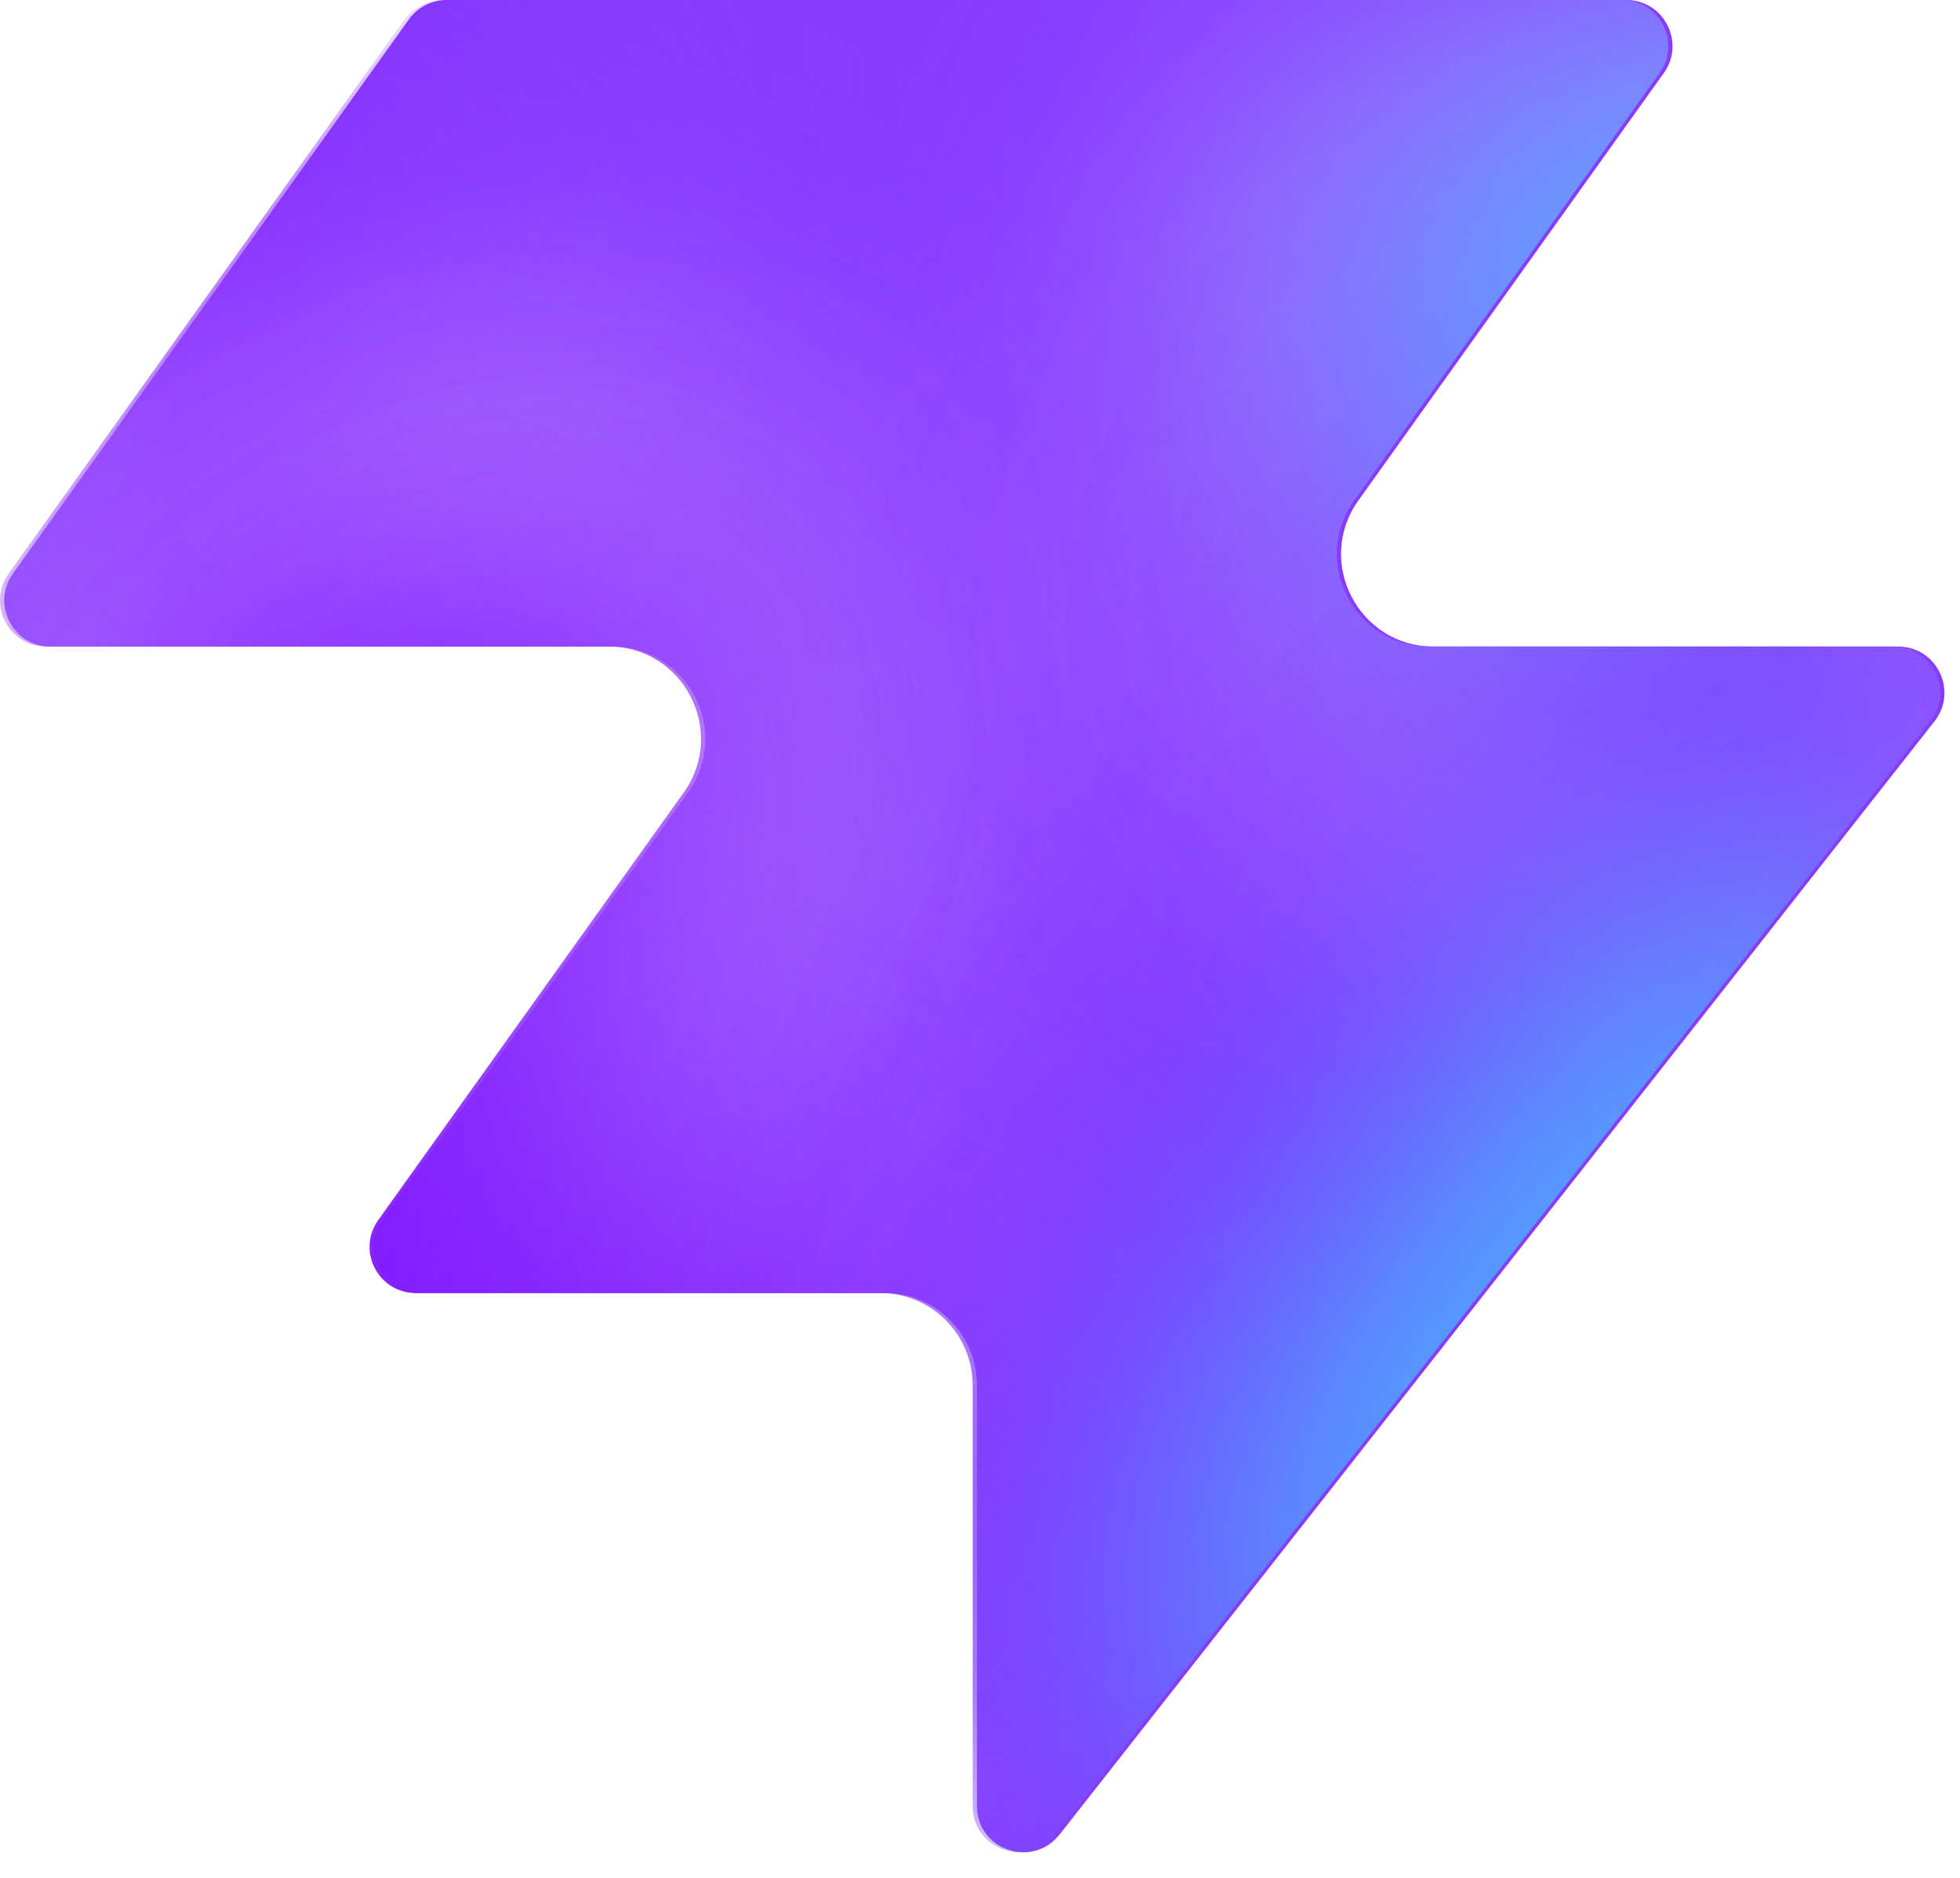
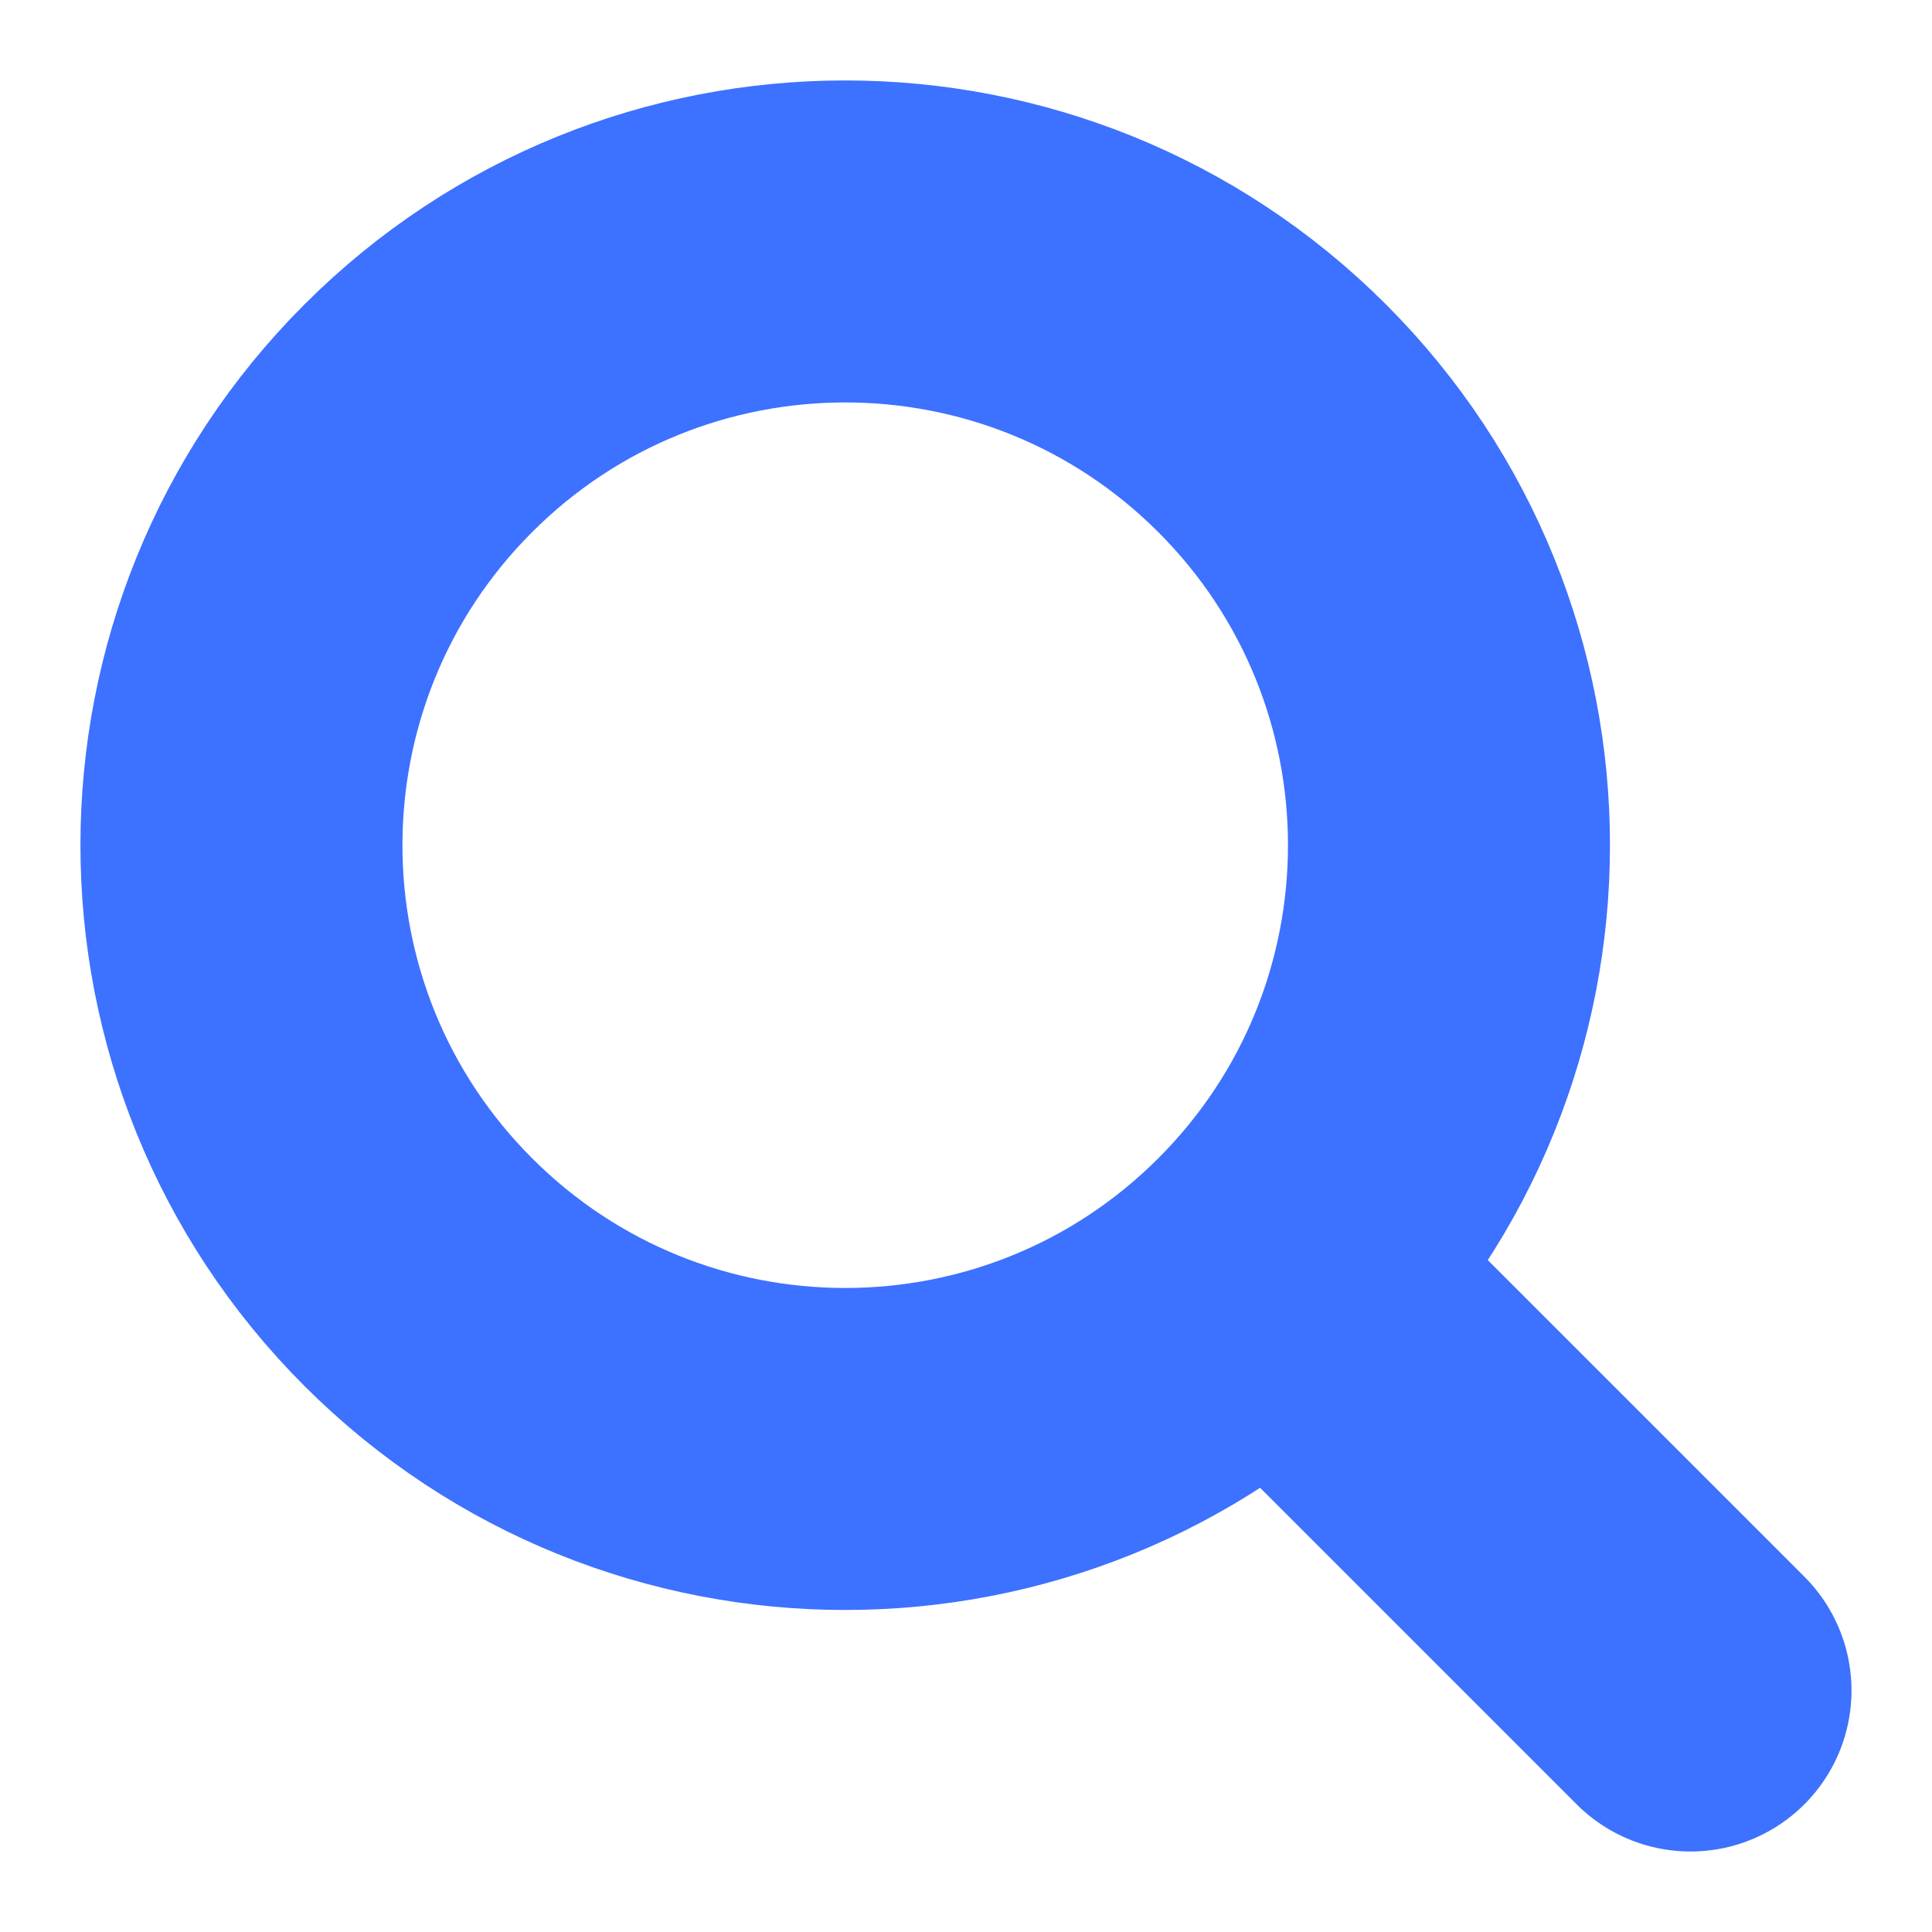
- <svg xmlns="http://www.w3.org/2000/svg" width="48" height="46" fill="none" viewBox="0 0 48 46">
-   <path fill="#863bff" d="M25.946 44.938c-.664.845-2.021.375-2.021-.698V33.937a2.26 2.26 0 0 0-2.262-2.262H10.287c-.92 0-1.456-1.04-.92-1.788l7.48-10.471c1.07-1.497 0-3.578-1.842-3.578H1.237c-.92 0-1.456-1.04-.92-1.788L10.013.474c.214-.297.556-.474.92-.474h28.894c.92 0 1.456 1.04.92 1.788l-7.48 10.471c-1.07 1.498 0 3.579 1.842 3.579h11.377c.943 0 1.473 1.088.89 1.83L25.947 44.94z" style="fill:#863bff;fill:color(display-p3 .525 .23 1);fill-opacity:1" />
-   <mask id="a" width="48" height="46" x="0" y="0" maskUnits="userSpaceOnUse" style="mask-type:alpha">
-     <path fill="#000" d="M25.842 44.938c-.664.844-2.021.375-2.021-.698V33.937a2.26 2.26 0 0 0-2.262-2.262H10.183c-.92 0-1.456-1.04-.92-1.788l7.48-10.471c1.07-1.498 0-3.579-1.842-3.579H1.133c-.92 0-1.456-1.04-.92-1.787L9.91.473c.214-.297.556-.474.92-.474h28.894c.92 0 1.456 1.04.92 1.788l-7.48 10.471c-1.07 1.498 0 3.578 1.842 3.578h11.377c.943 0 1.473 1.088.89 1.832L25.843 44.94z" style="fill:#000;fill-opacity:1" />
-   </mask>
-   <g mask="url(#a)">
-     <g filter="url(#b)">
-       <ellipse cx="5.508" cy="14.704" fill="#ede6ff" rx="5.508" ry="14.704" style="fill:#ede6ff;fill:color(display-p3 .927 .903 1);fill-opacity:1" transform="matrix(.00324 1 1 -.00324 -4.47 31.516)" />
-     </g>
-     <g filter="url(#c)">
-       <ellipse cx="10.399" cy="29.851" fill="#ede6ff" rx="10.399" ry="29.851" style="fill:#ede6ff;fill:color(display-p3 .927 .903 1);fill-opacity:1" transform="matrix(.00324 1 1 -.00324 -39.328 7.883)" />
-     </g>
-     <g filter="url(#d)">
-       <ellipse cx="5.508" cy="30.487" fill="#7e14ff" rx="5.508" ry="30.487" style="fill:#7e14ff;fill:color(display-p3 .492 .077 1);fill-opacity:1" transform="rotate(89.814 -25.913 -14.639)scale(1 -1)" />
-     </g>
-     <g filter="url(#e)">
-       <ellipse cx="5.508" cy="30.599" fill="#7e14ff" rx="5.508" ry="30.599" style="fill:#7e14ff;fill:color(display-p3 .492 .077 1);fill-opacity:1" transform="rotate(89.814 -32.644 -3.334)scale(1 -1)" />
-     </g>
-     <g filter="url(#f)">
-       <ellipse cx="5.508" cy="30.599" fill="#7e14ff" rx="5.508" ry="30.599" style="fill:#7e14ff;fill:color(display-p3 .492 .077 1);fill-opacity:1" transform="matrix(.00324 1 1 -.00324 -34.34 30.47)" />
-     </g>
-     <g filter="url(#g)">
-       <ellipse cx="14.072" cy="22.078" fill="#ede6ff" rx="14.072" ry="22.078" style="fill:#ede6ff;fill:color(display-p3 .927 .903 1);fill-opacity:1" transform="rotate(93.35 24.506 48.493)scale(-1 1)" />
-     </g>
-     <g filter="url(#h)">
-       <ellipse cx="3.47" cy="21.501" fill="#7e14ff" rx="3.47" ry="21.501" style="fill:#7e14ff;fill:color(display-p3 .492 .077 1);fill-opacity:1" transform="rotate(89.009 28.708 47.59)scale(-1 1)" />
-     </g>
-     <g filter="url(#i)">
-       <ellipse cx="3.47" cy="21.501" fill="#7e14ff" rx="3.47" ry="21.501" style="fill:#7e14ff;fill:color(display-p3 .492 .077 1);fill-opacity:1" transform="rotate(89.009 28.708 47.59)scale(-1 1)" />
-     </g>
-     <g filter="url(#j)">
-       <ellipse cx=".387" cy="8.972" fill="#7e14ff" rx="4.407" ry="29.108" style="fill:#7e14ff;fill:color(display-p3 .492 .077 1);fill-opacity:1" transform="rotate(39.51 .387 8.972)" />
-     </g>
-     <g filter="url(#k)">
-       <ellipse cx="47.523" cy="-6.092" fill="#7e14ff" rx="4.407" ry="29.108" style="fill:#7e14ff;fill:color(display-p3 .492 .077 1);fill-opacity:1" transform="rotate(37.892 47.523 -6.092)" />
-     </g>
-     <g filter="url(#l)">
-       <ellipse cx="41.412" cy="6.333" fill="#47bfff" rx="5.971" ry="9.665" style="fill:#47bfff;fill:color(display-p3 .28 .748 1);fill-opacity:1" transform="rotate(37.892 41.412 6.333)" />
-     </g>
-     <g filter="url(#m)">
-       <ellipse cx="-1.879" cy="38.332" fill="#7e14ff" rx="4.407" ry="29.108" style="fill:#7e14ff;fill:color(display-p3 .492 .077 1);fill-opacity:1" transform="rotate(37.892 -1.88 38.332)" />
-     </g>
-     <g filter="url(#n)">
-       <ellipse cx="-1.879" cy="38.332" fill="#7e14ff" rx="4.407" ry="29.108" style="fill:#7e14ff;fill:color(display-p3 .492 .077 1);fill-opacity:1" transform="rotate(37.892 -1.88 38.332)" />
-     </g>
-     <g filter="url(#o)">
-       <ellipse cx="35.651" cy="29.907" fill="#7e14ff" rx="4.407" ry="29.108" style="fill:#7e14ff;fill:color(display-p3 .492 .077 1);fill-opacity:1" transform="rotate(37.892 35.651 29.907)" />
-     </g>
-     <g filter="url(#p)">
-       <ellipse cx="38.418" cy="32.4" fill="#47bfff" rx="5.971" ry="15.297" style="fill:#47bfff;fill:color(display-p3 .28 .748 1);fill-opacity:1" transform="rotate(37.892 38.418 32.4)" />
-     </g>
-   </g>
-   <defs>
-     <filter id="b" width="60.045" height="41.654" x="-19.77" y="16.149" color-interpolation-filters="sRGB" filterUnits="userSpaceOnUse">
-       <feFlood flood-opacity="0" result="BackgroundImageFix" />
-       <feBlend in="SourceGraphic" in2="BackgroundImageFix" result="shape" />
-       <feGaussianBlur result="effect1_foregroundBlur_2002_17158" stdDeviation="7.659" />
-     </filter>
-     <filter id="c" width="90.34" height="51.437" x="-54.613" y="-7.533" color-interpolation-filters="sRGB" filterUnits="userSpaceOnUse">
-       <feFlood flood-opacity="0" result="BackgroundImageFix" />
-       <feBlend in="SourceGraphic" in2="BackgroundImageFix" result="shape" />
-       <feGaussianBlur result="effect1_foregroundBlur_2002_17158" stdDeviation="7.659" />
-     </filter>
-     <filter id="d" width="79.355" height="29.4" x="-49.64" y="2.03" color-interpolation-filters="sRGB" filterUnits="userSpaceOnUse">
-       <feFlood flood-opacity="0" result="BackgroundImageFix" />
-       <feBlend in="SourceGraphic" in2="BackgroundImageFix" result="shape" />
-       <feGaussianBlur result="effect1_foregroundBlur_2002_17158" stdDeviation="4.596" />
-     </filter>
-     <filter id="e" width="79.579" height="29.4" x="-45.045" y="20.029" color-interpolation-filters="sRGB" filterUnits="userSpaceOnUse">
-       <feFlood flood-opacity="0" result="BackgroundImageFix" />
-       <feBlend in="SourceGraphic" in2="BackgroundImageFix" result="shape" />
-       <feGaussianBlur result="effect1_foregroundBlur_2002_17158" stdDeviation="4.596" />
-     </filter>
-     <filter id="f" width="79.579" height="29.4" x="-43.513" y="21.178" color-interpolation-filters="sRGB" filterUnits="userSpaceOnUse">
-       <feFlood flood-opacity="0" result="BackgroundImageFix" />
-       <feBlend in="SourceGraphic" in2="BackgroundImageFix" result="shape" />
-       <feGaussianBlur result="effect1_foregroundBlur_2002_17158" stdDeviation="4.596" />
-     </filter>
-     <filter id="g" width="74.749" height="58.852" x="15.756" y="-17.901" color-interpolation-filters="sRGB" filterUnits="userSpaceOnUse">
-       <feFlood flood-opacity="0" result="BackgroundImageFix" />
-       <feBlend in="SourceGraphic" in2="BackgroundImageFix" result="shape" />
-       <feGaussianBlur result="effect1_foregroundBlur_2002_17158" stdDeviation="7.659" />
-     </filter>
-     <filter id="h" width="61.377" height="25.362" x="23.548" y="2.284" color-interpolation-filters="sRGB" filterUnits="userSpaceOnUse">
-       <feFlood flood-opacity="0" result="BackgroundImageFix" />
-       <feBlend in="SourceGraphic" in2="BackgroundImageFix" result="shape" />
-       <feGaussianBlur result="effect1_foregroundBlur_2002_17158" stdDeviation="4.596" />
-     </filter>
-     <filter id="i" width="61.377" height="25.362" x="23.548" y="2.284" color-interpolation-filters="sRGB" filterUnits="userSpaceOnUse">
-       <feFlood flood-opacity="0" result="BackgroundImageFix" />
-       <feBlend in="SourceGraphic" in2="BackgroundImageFix" result="shape" />
-       <feGaussianBlur result="effect1_foregroundBlur_2002_17158" stdDeviation="4.596" />
-     </filter>
-     <filter id="j" width="56.045" height="63.649" x="-27.636" y="-22.853" color-interpolation-filters="sRGB" filterUnits="userSpaceOnUse">
-       <feFlood flood-opacity="0" result="BackgroundImageFix" />
-       <feBlend in="SourceGraphic" in2="BackgroundImageFix" result="shape" />
-       <feGaussianBlur result="effect1_foregroundBlur_2002_17158" stdDeviation="4.596" />
-     </filter>
-     <filter id="k" width="54.814" height="64.646" x="20.116" y="-38.415" color-interpolation-filters="sRGB" filterUnits="userSpaceOnUse">
-       <feFlood flood-opacity="0" result="BackgroundImageFix" />
-       <feBlend in="SourceGraphic" in2="BackgroundImageFix" result="shape" />
-       <feGaussianBlur result="effect1_foregroundBlur_2002_17158" stdDeviation="4.596" />
-     </filter>
-     <filter id="l" width="33.541" height="35.313" x="24.641" y="-11.323" color-interpolation-filters="sRGB" filterUnits="userSpaceOnUse">
-       <feFlood flood-opacity="0" result="BackgroundImageFix" />
-       <feBlend in="SourceGraphic" in2="BackgroundImageFix" result="shape" />
-       <feGaussianBlur result="effect1_foregroundBlur_2002_17158" stdDeviation="4.596" />
-     </filter>
-     <filter id="m" width="54.814" height="64.646" x="-29.286" y="6.009" color-interpolation-filters="sRGB" filterUnits="userSpaceOnUse">
-       <feFlood flood-opacity="0" result="BackgroundImageFix" />
-       <feBlend in="SourceGraphic" in2="BackgroundImageFix" result="shape" />
-       <feGaussianBlur result="effect1_foregroundBlur_2002_17158" stdDeviation="4.596" />
-     </filter>
-     <filter id="n" width="54.814" height="64.646" x="-29.286" y="6.009" color-interpolation-filters="sRGB" filterUnits="userSpaceOnUse">
-       <feFlood flood-opacity="0" result="BackgroundImageFix" />
-       <feBlend in="SourceGraphic" in2="BackgroundImageFix" result="shape" />
-       <feGaussianBlur result="effect1_foregroundBlur_2002_17158" stdDeviation="4.596" />
-     </filter>
-     <filter id="o" width="54.814" height="64.646" x="8.244" y="-2.416" color-interpolation-filters="sRGB" filterUnits="userSpaceOnUse">
-       <feFlood flood-opacity="0" result="BackgroundImageFix" />
-       <feBlend in="SourceGraphic" in2="BackgroundImageFix" result="shape" />
-       <feGaussianBlur result="effect1_foregroundBlur_2002_17158" stdDeviation="4.596" />
-     </filter>
-     <filter id="p" width="39.409" height="43.623" x="18.713" y="10.588" color-interpolation-filters="sRGB" filterUnits="userSpaceOnUse">
-       <feFlood flood-opacity="0" result="BackgroundImageFix" />
-       <feBlend in="SourceGraphic" in2="BackgroundImageFix" result="shape" />
-       <feGaussianBlur result="effect1_foregroundBlur_2002_17158" stdDeviation="4.596" />
-     </filter>
-   </defs>
+ <svg xmlns="http://www.w3.org/2000/svg" fill="none" viewBox="0 0 24 24" stroke-width="4" stroke="rgb(61, 113, 255)" class="size-6">
+   <path stroke-linecap="round" stroke-linejoin="round" d="m21 21-5.197-5.197m0 0A7.5 7.5 0 1 0 5.196 5.196a7.5 7.5 0 0 0 10.607 10.607Z" />
</svg>
